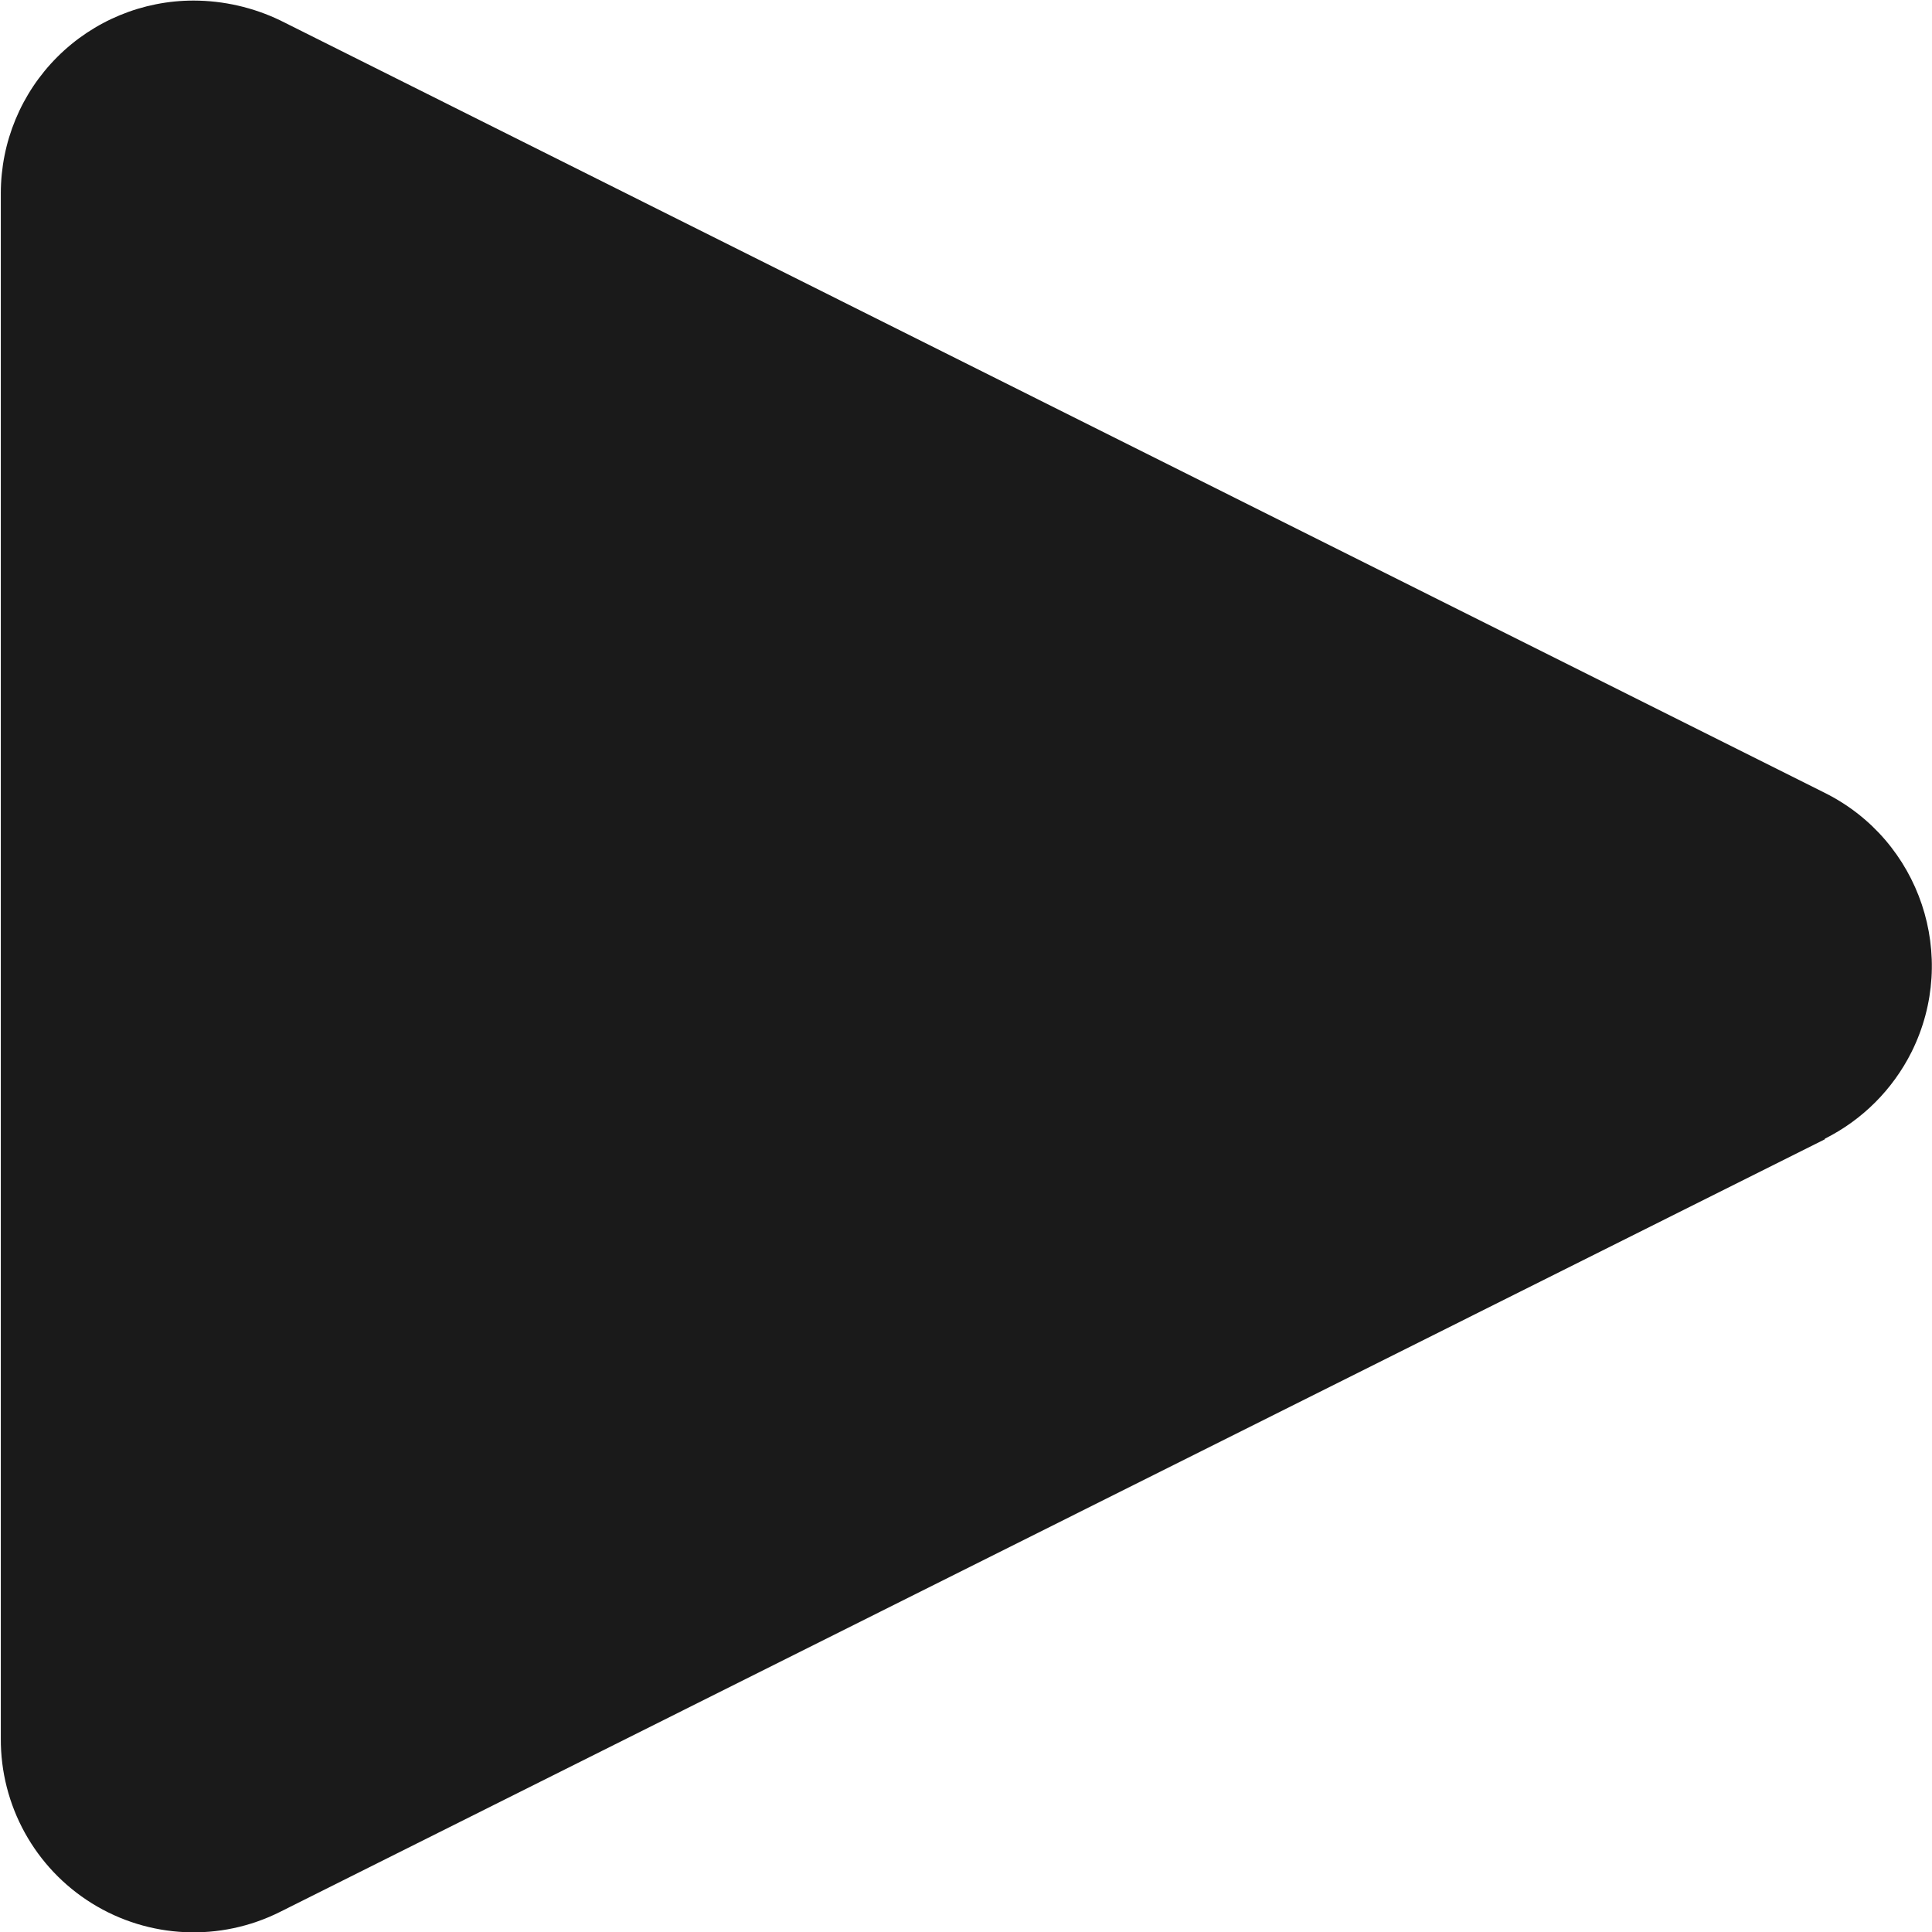
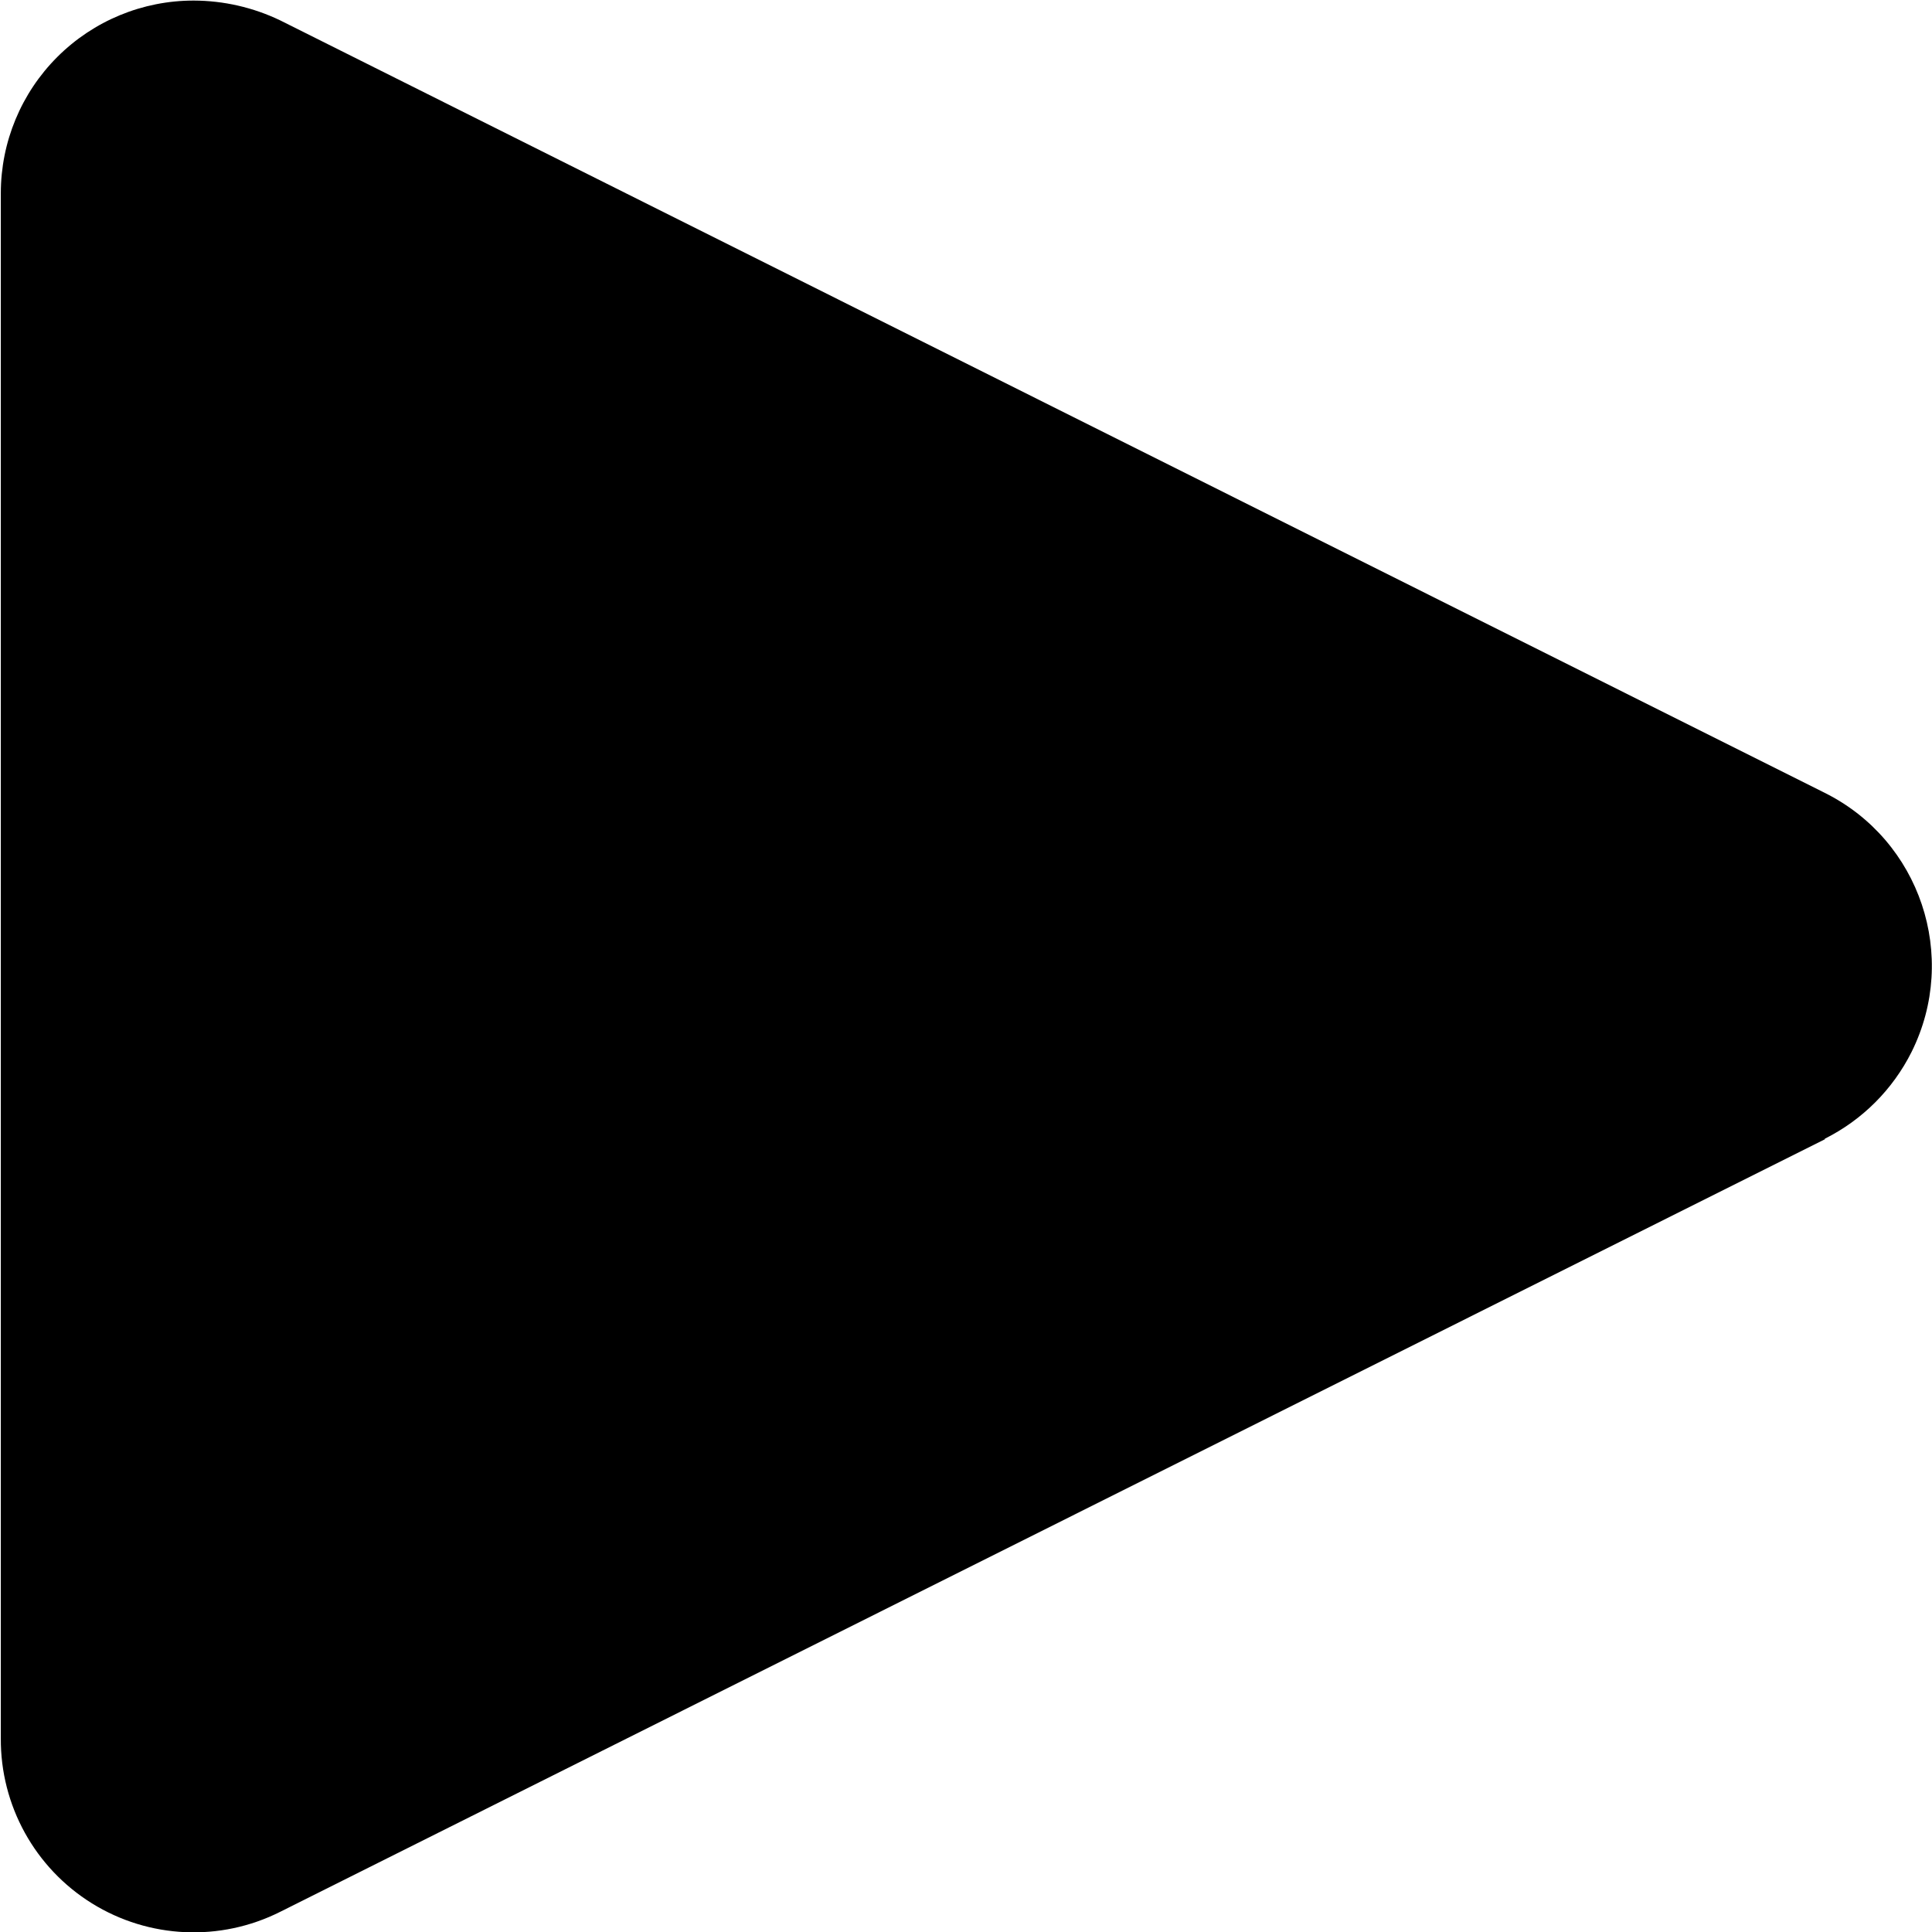
<svg xmlns="http://www.w3.org/2000/svg" width="33.187" height="33.18" viewBox="0 0 33.187 33.18">
  <defs>
    <style>
      .cls-1 {
-         fill: #1A1A1A;
+         fill: #000;
        fill-rule: evenodd;
      }
    </style>
  </defs>
  <path id="Circle" class="cls-1" d="M979.555,5886.48a3.338,3.338,0,0,1-1.489,1.49v0.01l-26.533,13.27a3.312,3.312,0,0,1-4.8-2.98v-26.54a3.31,3.31,0,0,1,3.315-3.31,3.454,3.454,0,0,1,1.484.34l26.533,13.27A3.32,3.32,0,0,1,979.555,5886.48Z" transform="translate(-946.719 -5868.41)" />
</svg>
